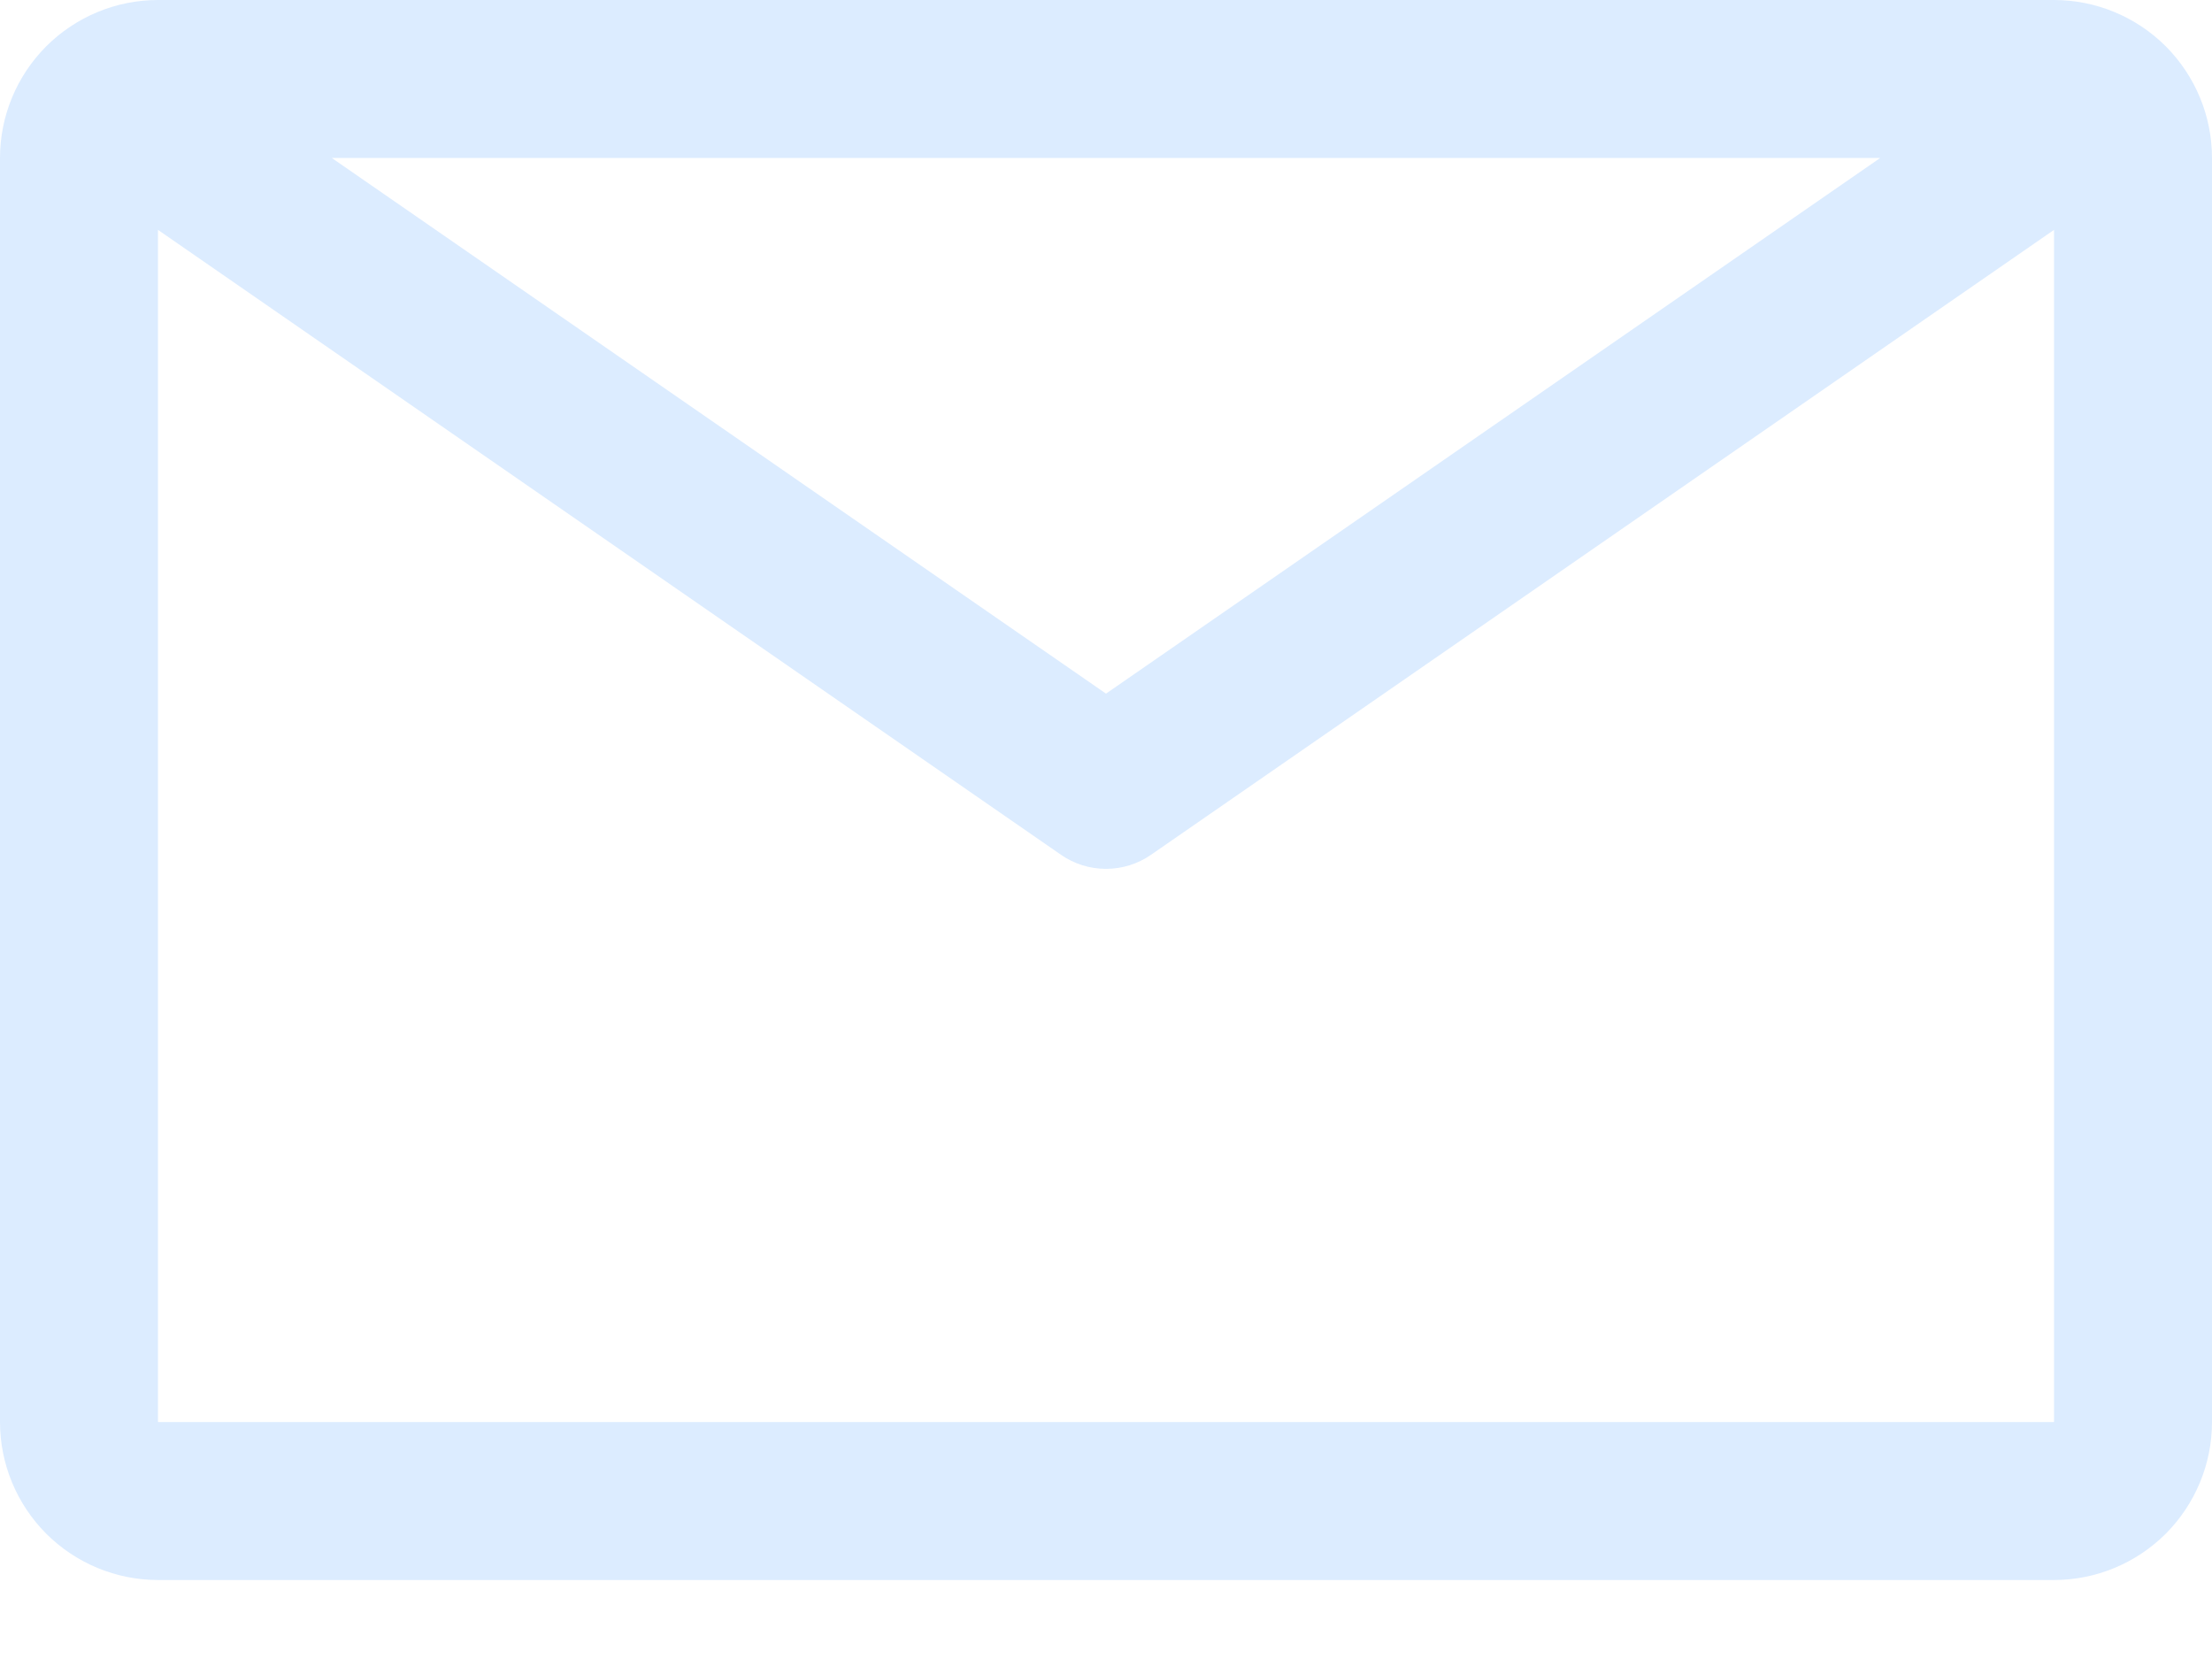
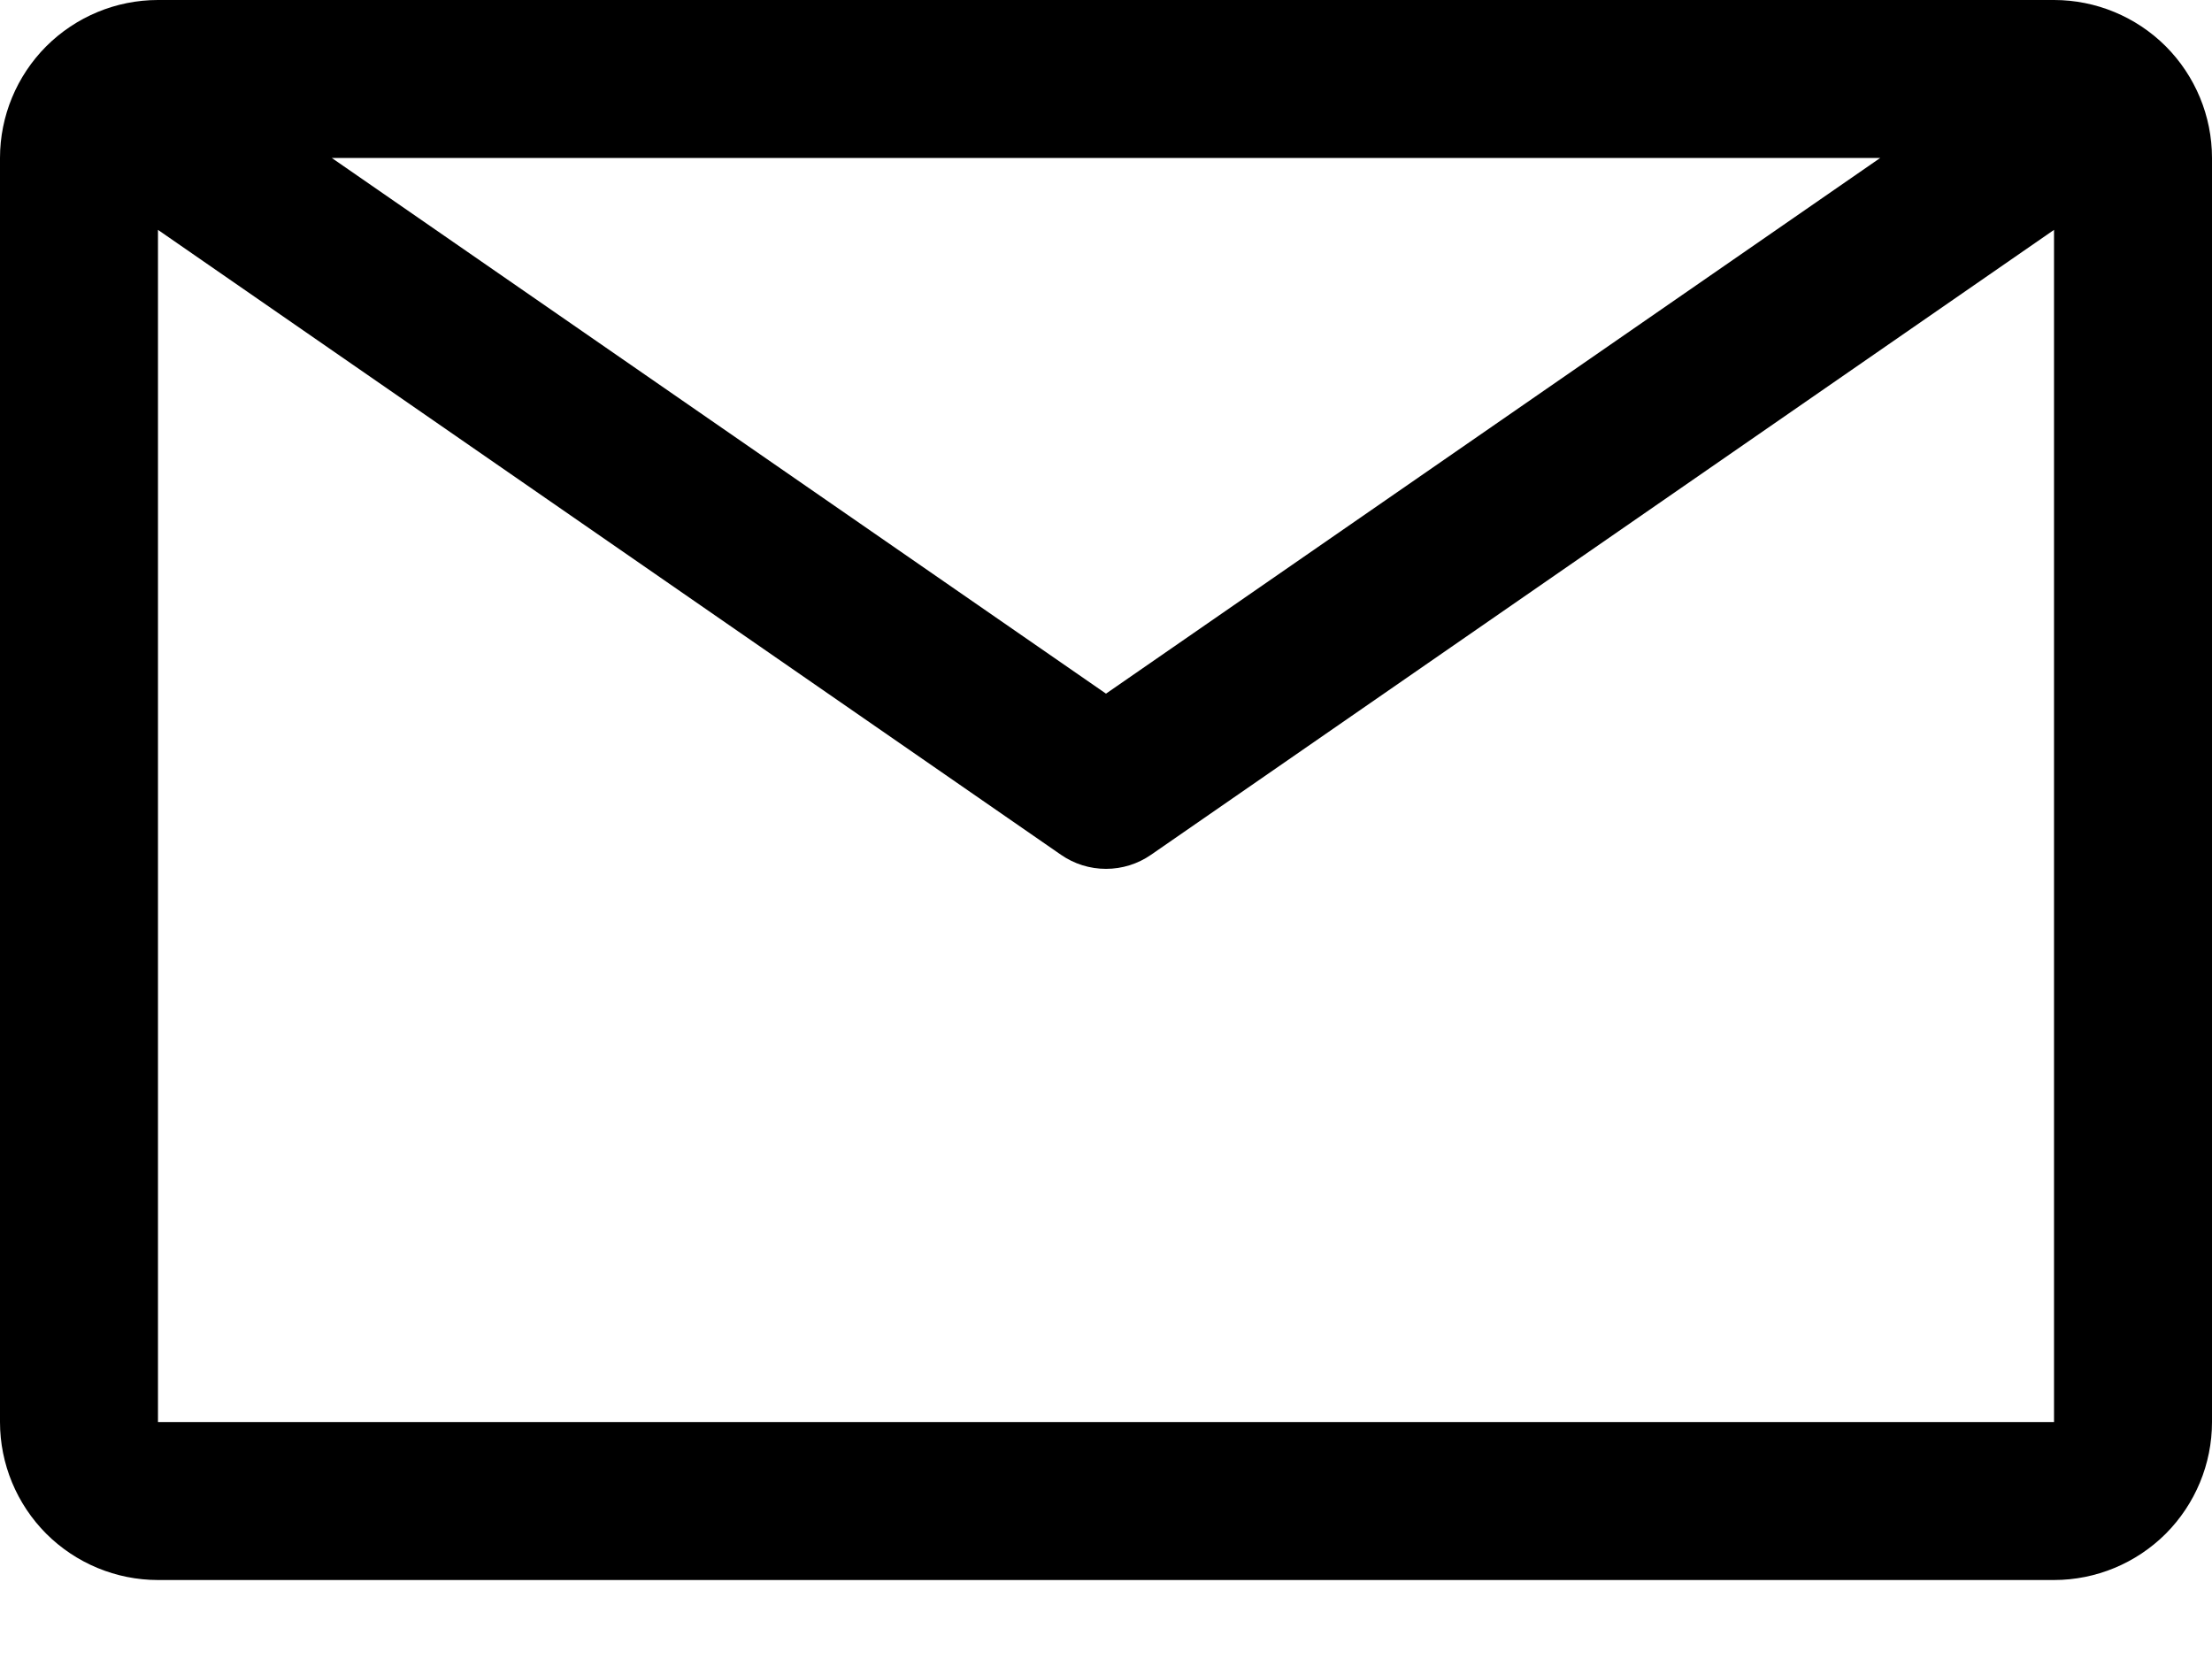
<svg xmlns="http://www.w3.org/2000/svg" width="24" height="18" viewBox="0 0 24 18" fill="none">
-   <path d="M22.286 0H1.714C1.26 0 0.824 0.181 0.502 0.502C0.181 0.824 0 1.26 0 1.714V15.429C0 15.883 0.181 16.319 0.502 16.641C0.824 16.962 1.26 17.143 1.714 17.143H22.286C22.74 17.143 23.176 16.962 23.498 16.641C23.819 16.319 24 15.883 24 15.429V1.714C24 1.26 23.819 0.824 23.498 0.502C23.176 0.181 22.74 0 22.286 0ZM20.4 1.714L12 7.526L3.6 1.714H20.4ZM1.714 15.429V2.494L11.511 9.274C11.655 9.374 11.825 9.427 12 9.427C12.175 9.427 12.345 9.374 12.489 9.274L22.286 2.494V15.429H1.714Z" fill="#DCECFF" />
+   <path d="M22.286 0H1.714C1.26 0 0.824 0.181 0.502 0.502C0.181 0.824 0 1.26 0 1.714V15.429C0 15.883 0.181 16.319 0.502 16.641C0.824 16.962 1.26 17.143 1.714 17.143H22.286C22.74 17.143 23.176 16.962 23.498 16.641C23.819 16.319 24 15.883 24 15.429V1.714C24 1.26 23.819 0.824 23.498 0.502C23.176 0.181 22.74 0 22.286 0ZM20.4 1.714L12 7.526L3.6 1.714H20.4ZM1.714 15.429V2.494L11.511 9.274C11.655 9.374 11.825 9.427 12 9.427C12.175 9.427 12.345 9.374 12.489 9.274L22.286 2.494V15.429H1.714Z" fill="currentColor" />
</svg>
